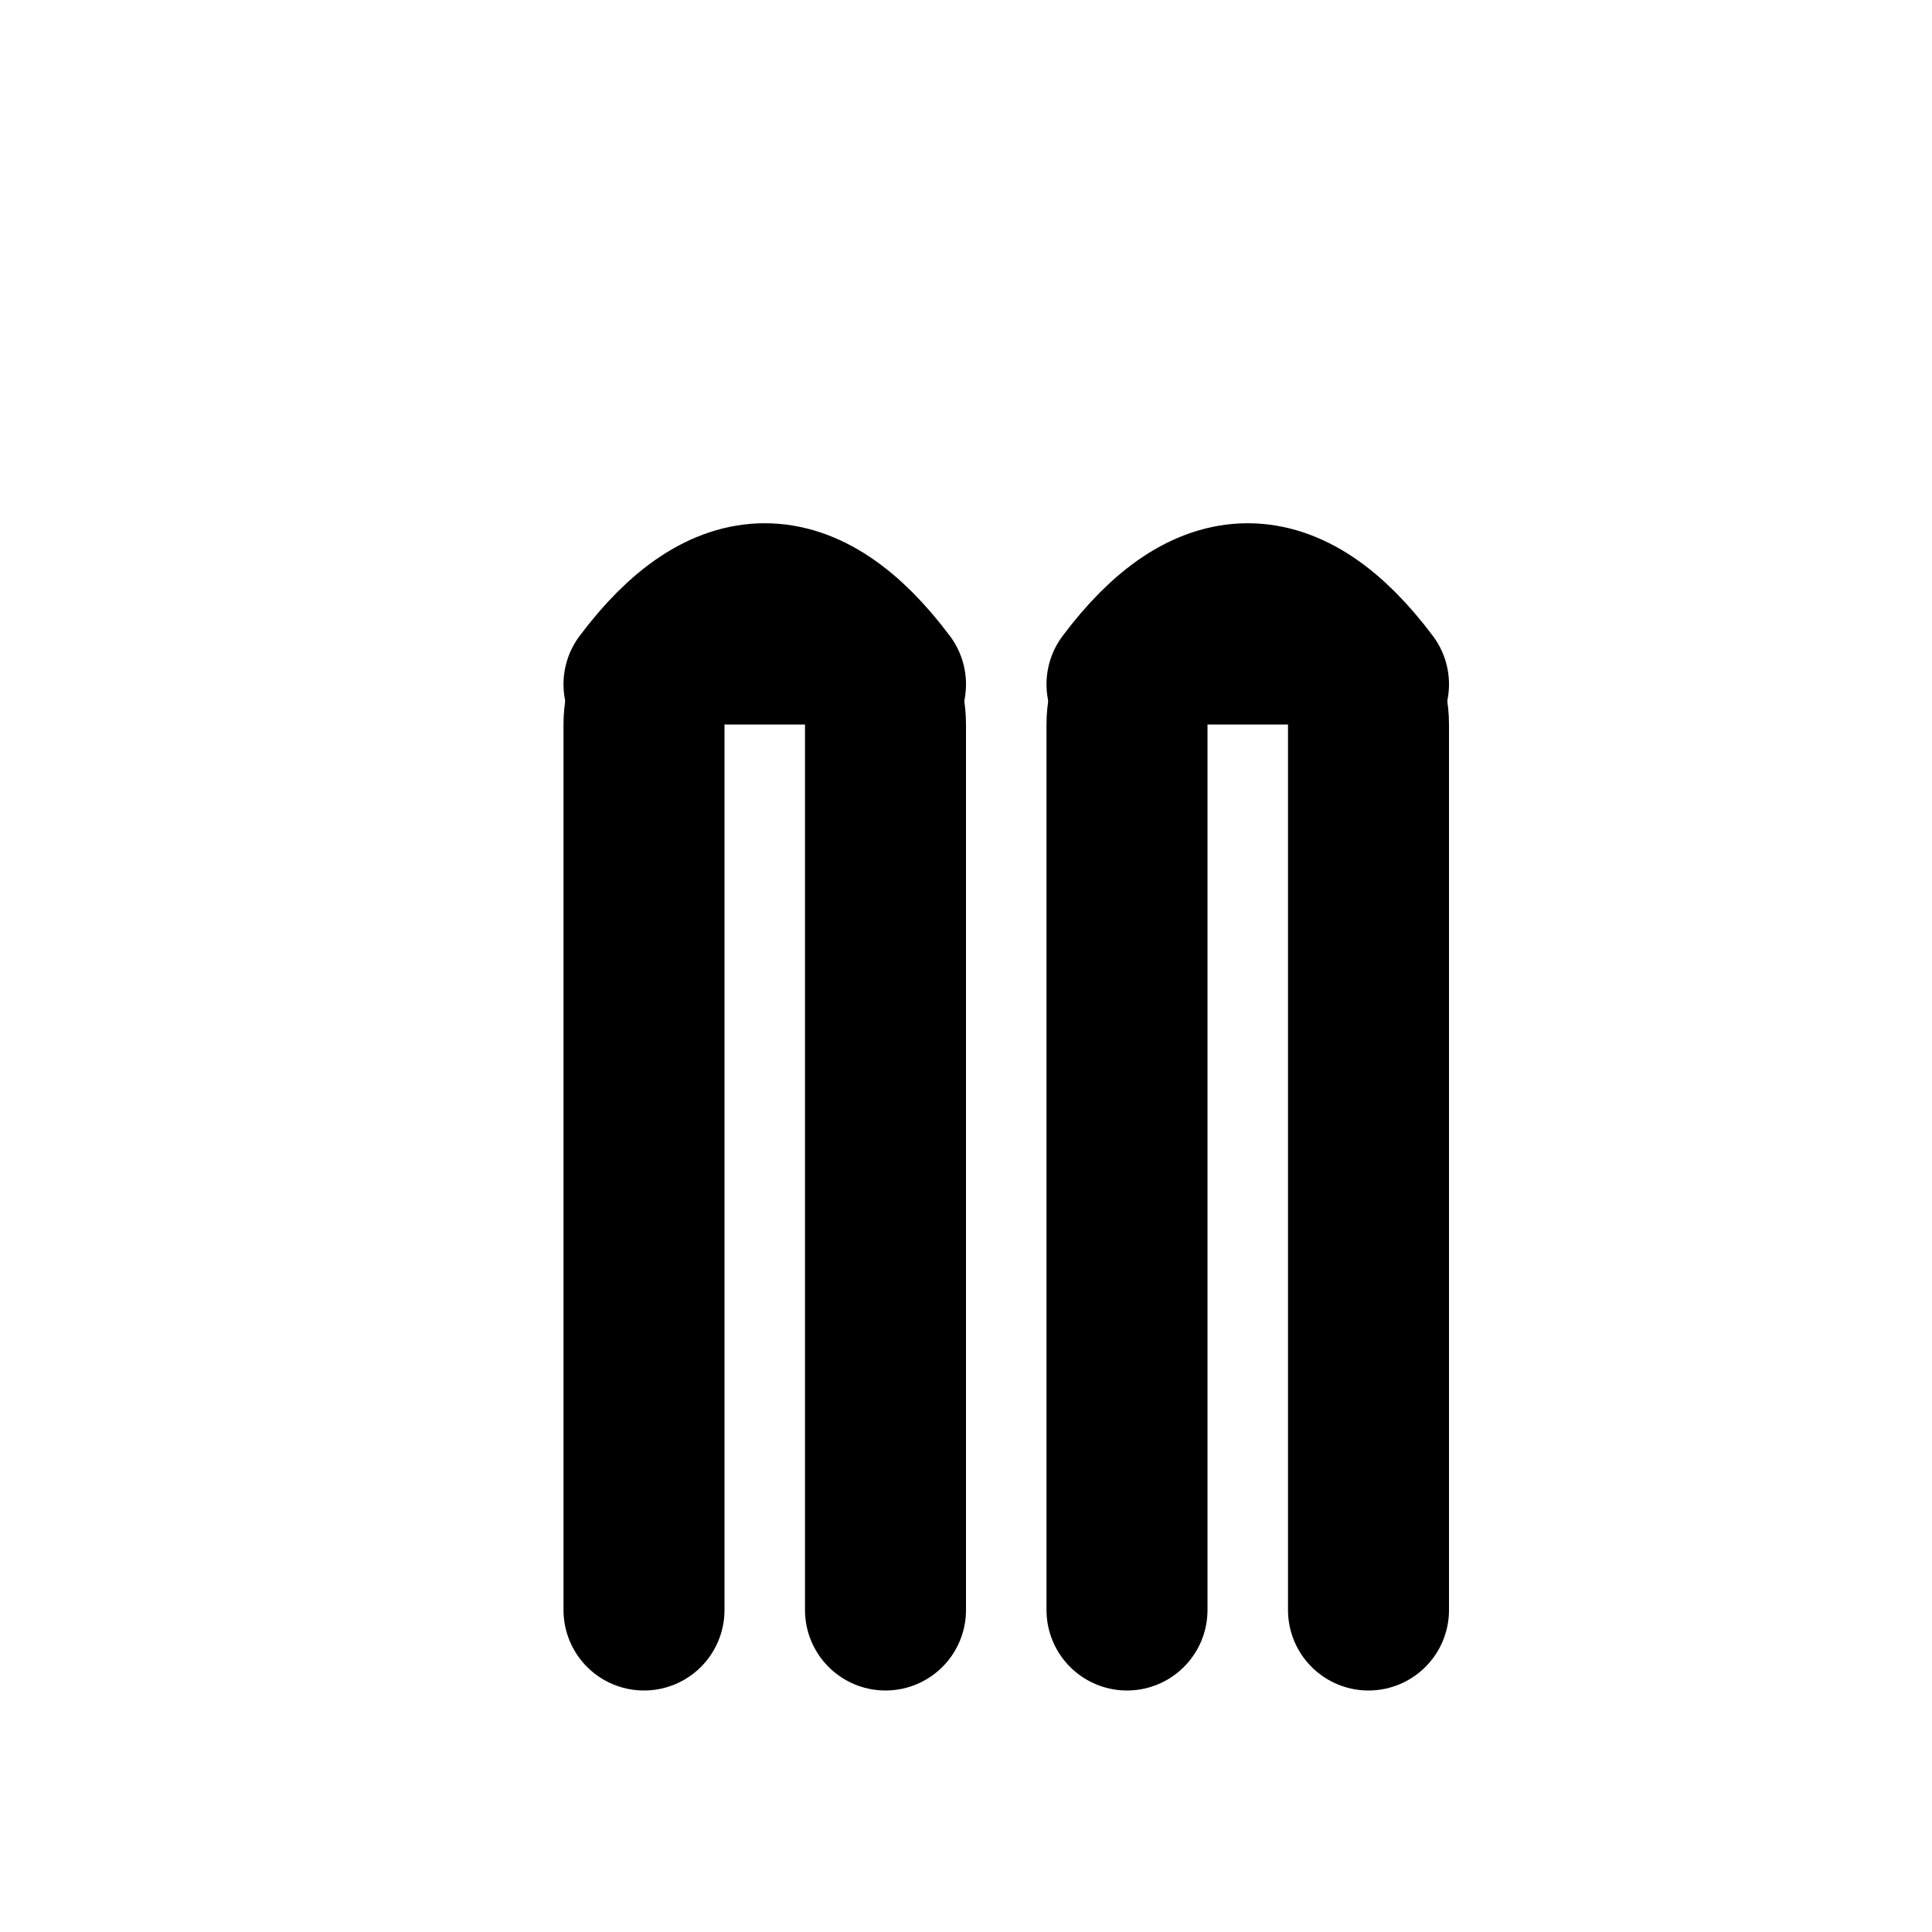
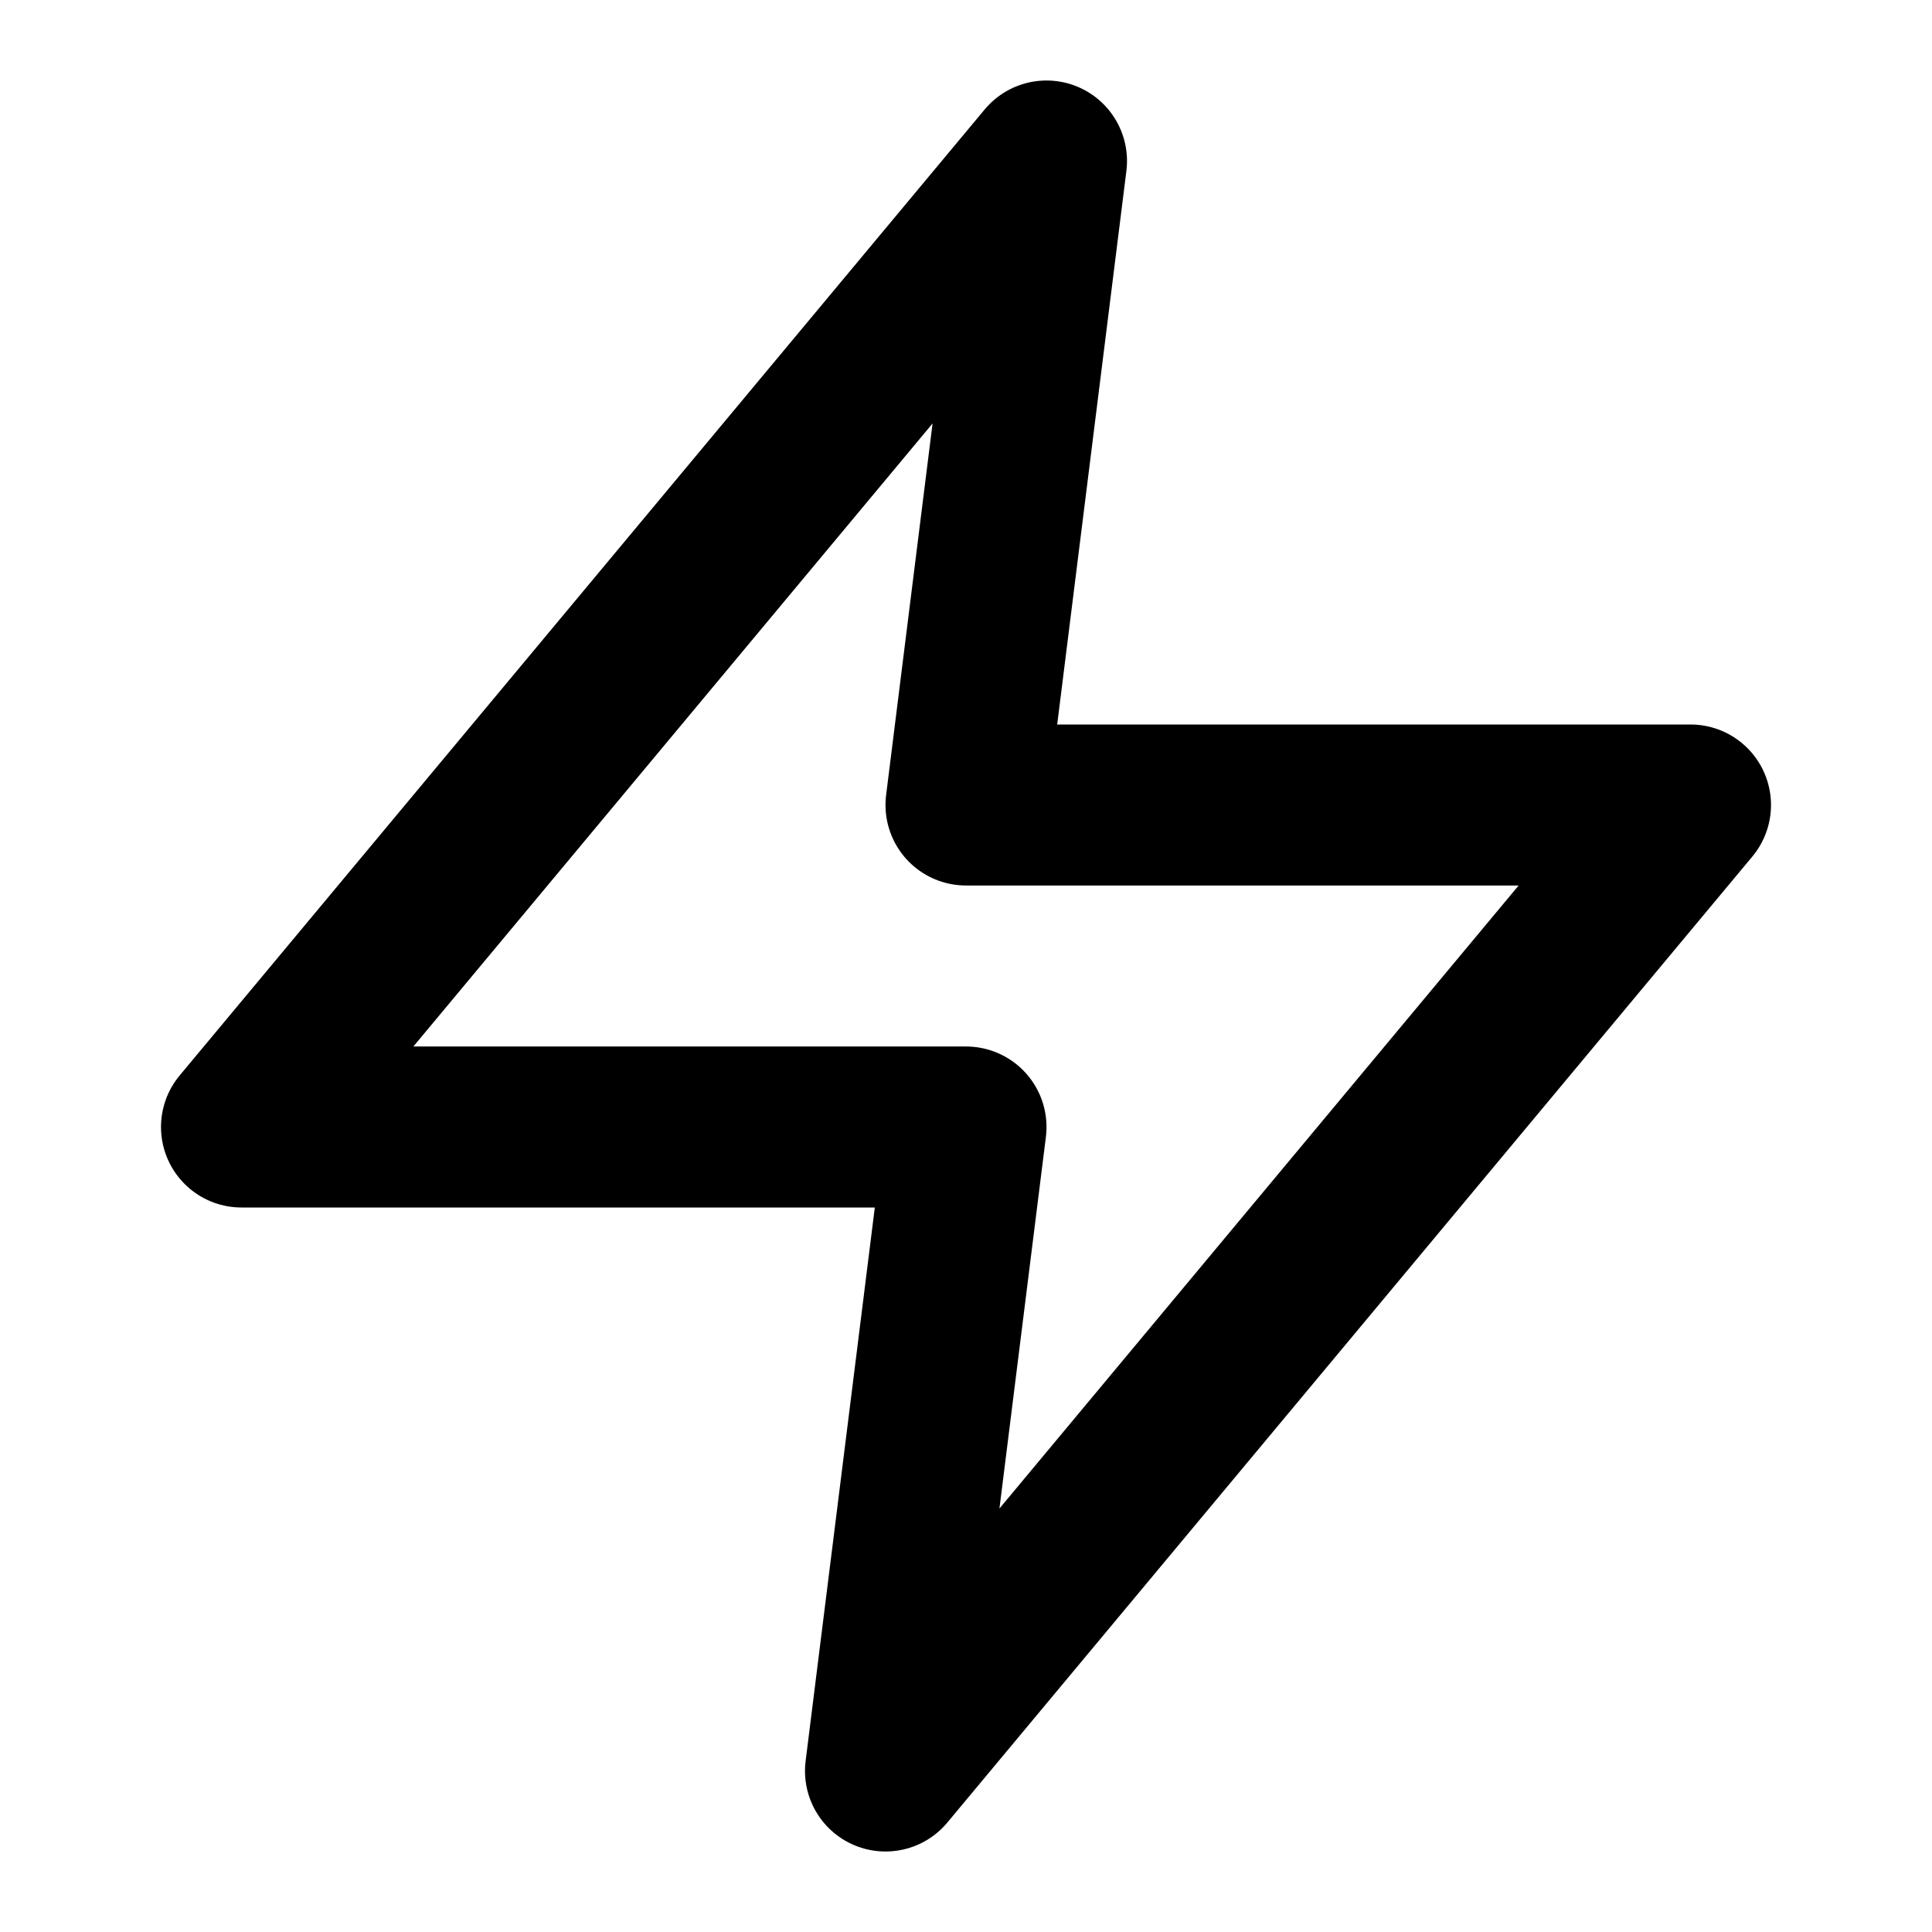
- <svg xmlns="http://www.w3.org/2000/svg" width="24" height="24" viewBox="0 0 24 24" fill="none" stroke="#000000" stroke-width="2" stroke-linecap="round" stroke-linejoin="round">
-   <path d="M8 20V9a1 1 0 0 1 1-1h1a1 1 0 0 1 1 1v11" />
-   <path d="M14 20V9a1 1 0 0 1 1-1h1a1 1 0 0 1 1 1v11" />
-   <path d="M8 8.5Q9.5 6.5 11 8.5" />
-   <path d="M14 8.5Q15.5 6.5 17 8.5" />
+ <svg xmlns="http://www.w3.org/2000/svg" viewBox="0 0 24 24" fill="none" stroke="currentColor" stroke-width="2" stroke-linecap="round" stroke-linejoin="round">
+   <polygon points="13 2 3 14 12 14 11 22 21 10 12 10 13 2" />
</svg>
